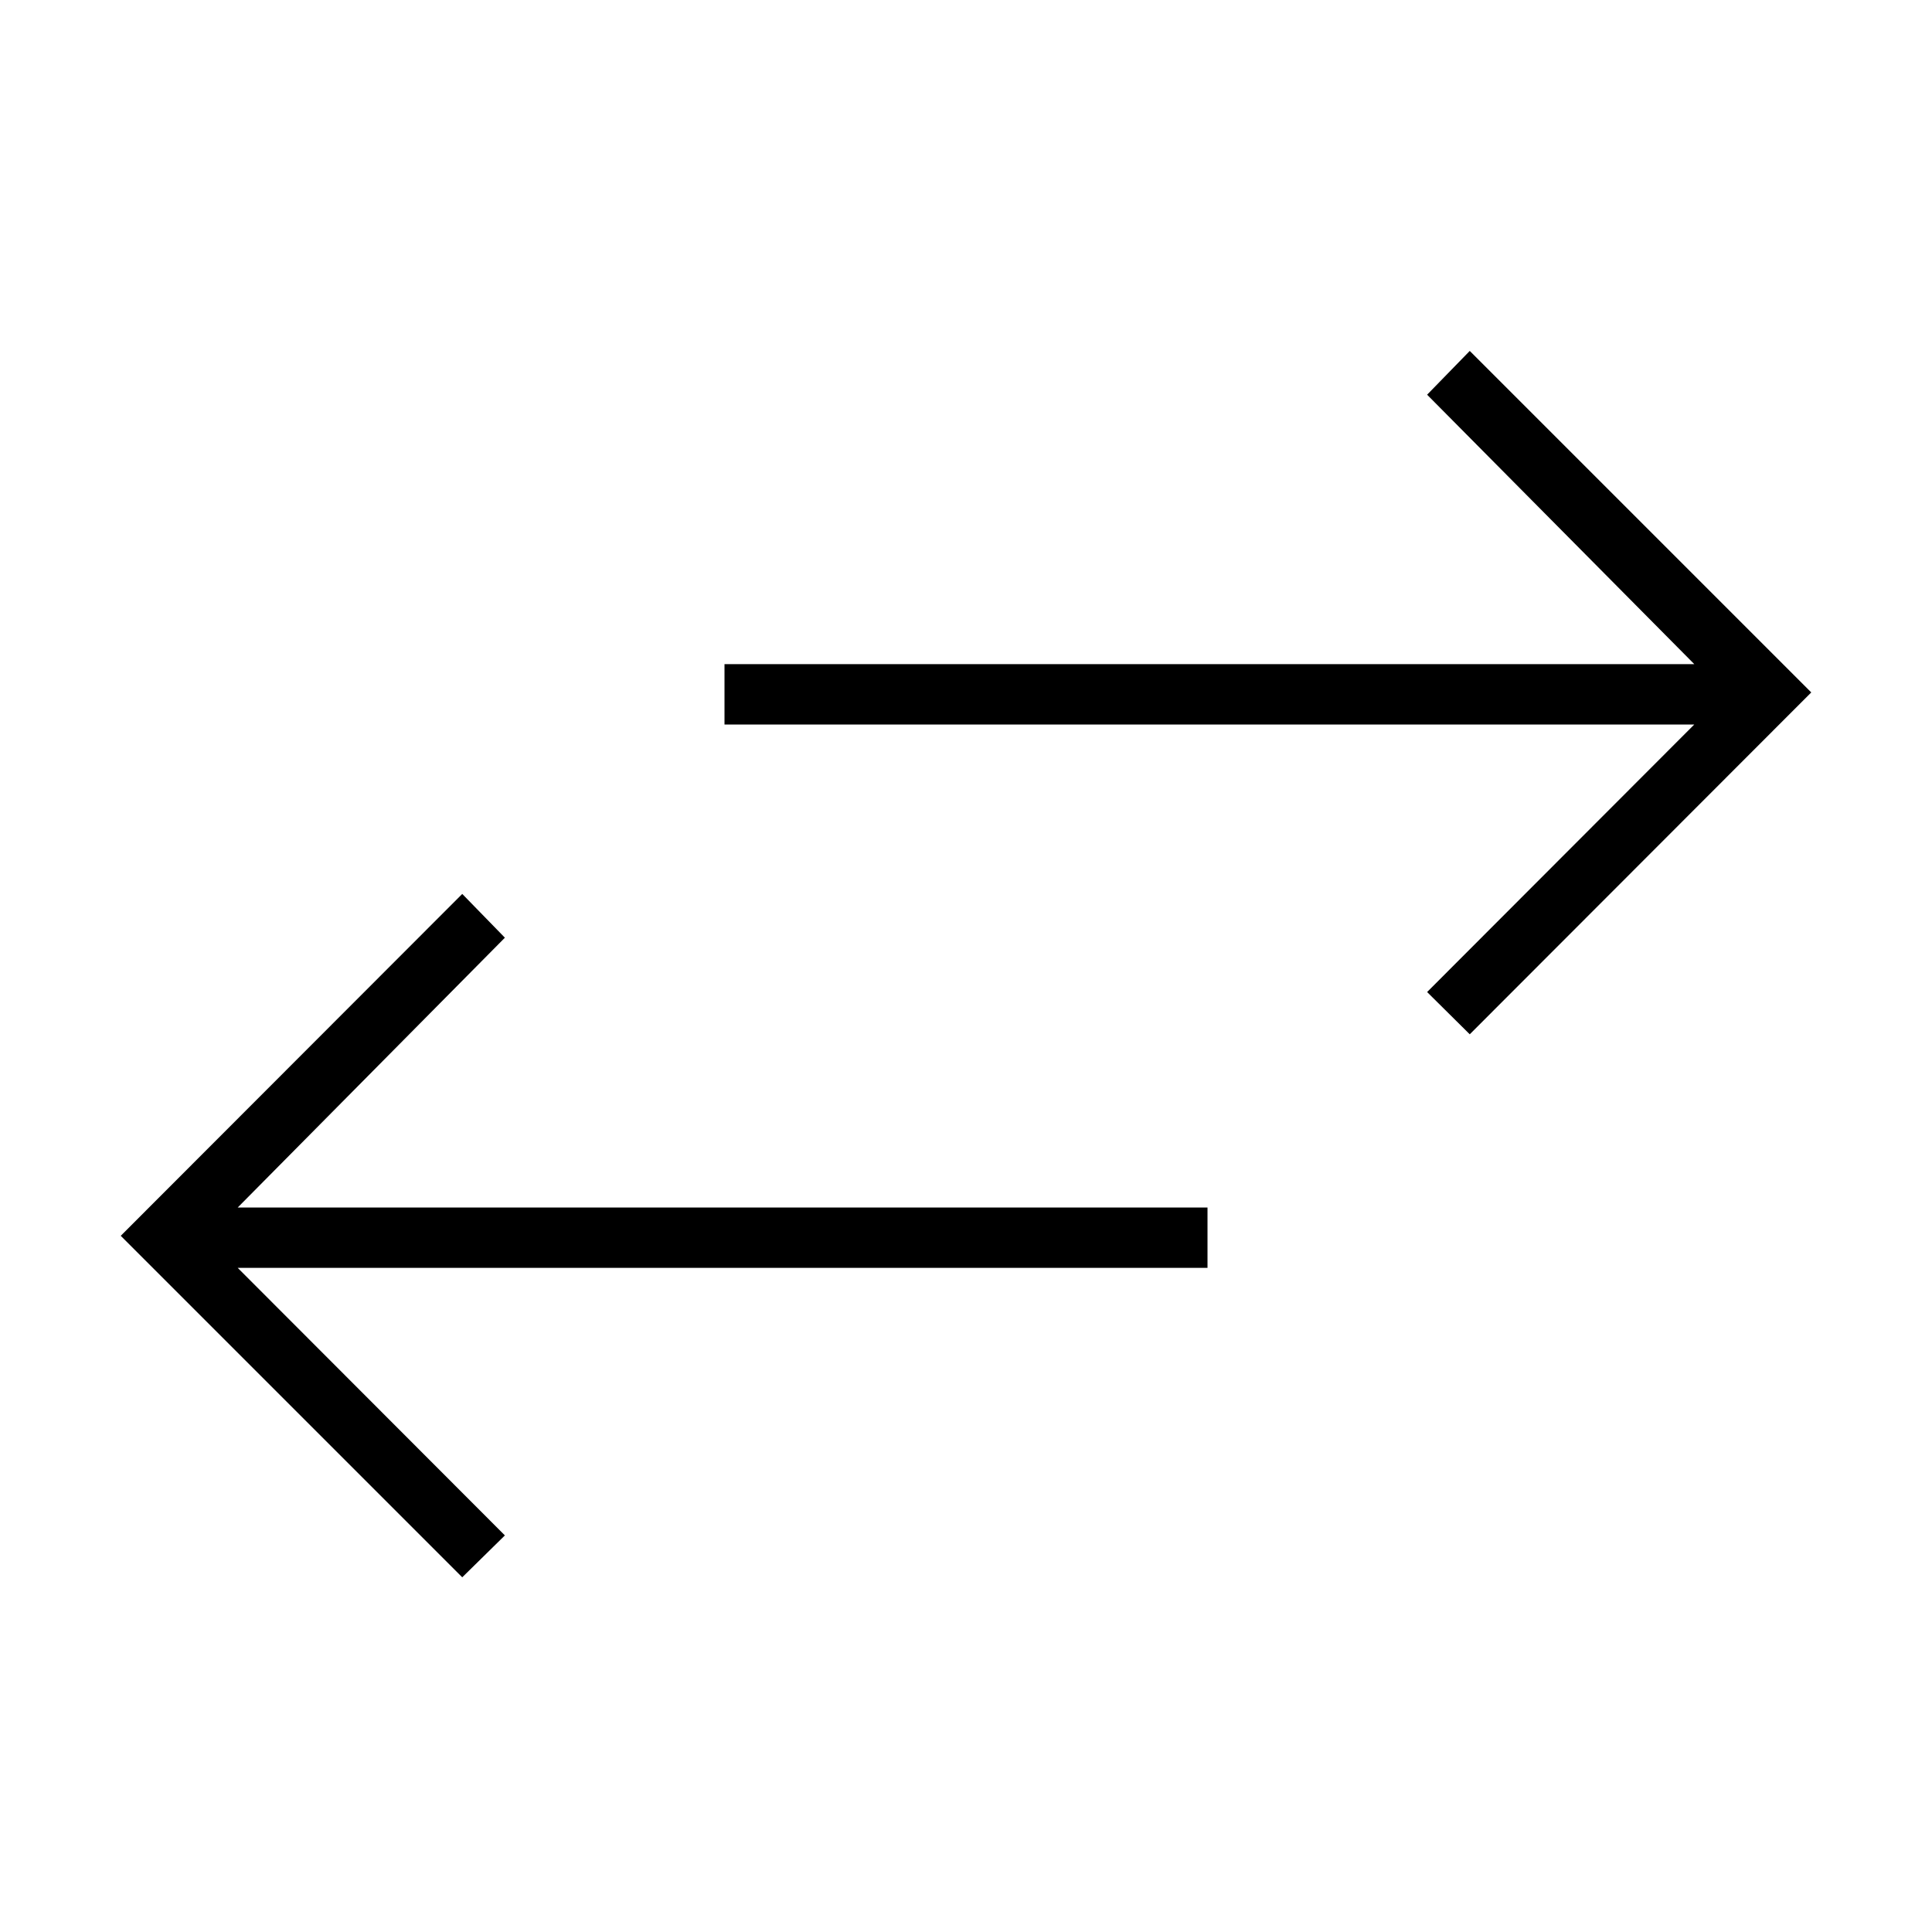
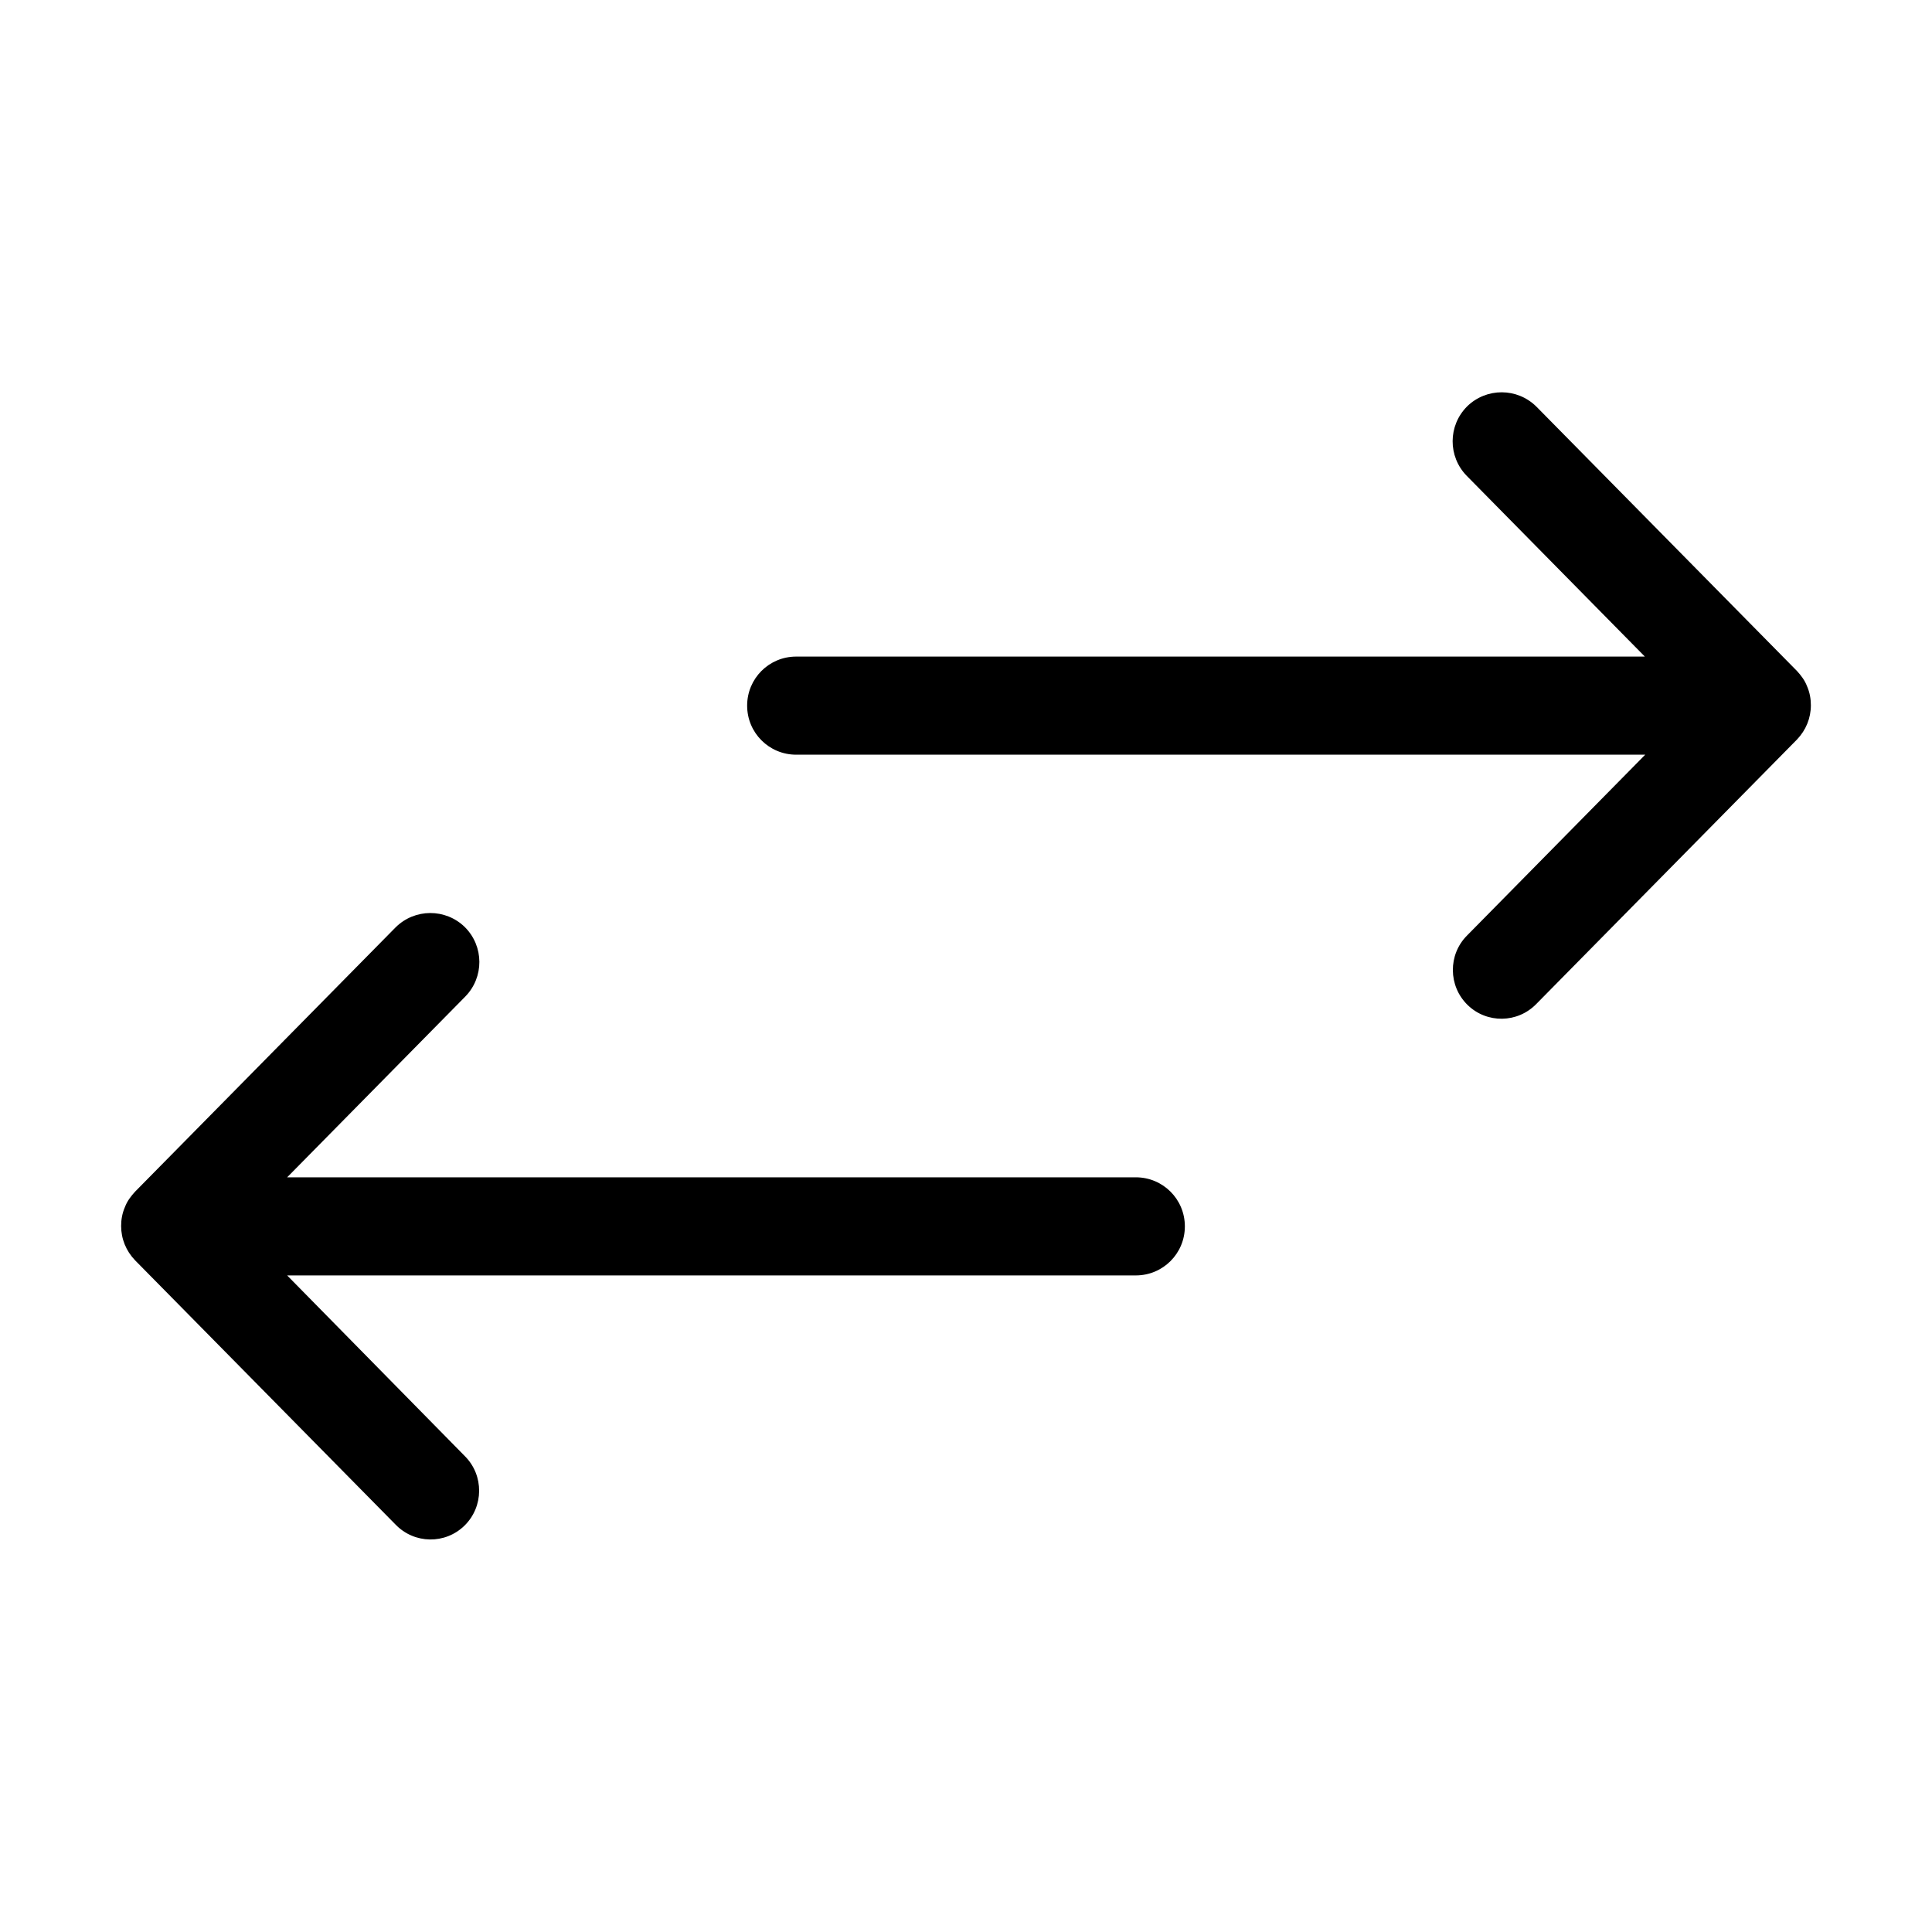
- <svg xmlns="http://www.w3.org/2000/svg" version="1.1" id="Layer_1" x="0px" y="0px" viewBox="0 0 512 512" enable-background="new 0 0 512 512" xml:space="preserve">
+ <svg xmlns="http://www.w3.org/2000/svg" version="1.1" id="Layer_1" x="0px" y="0px" viewBox="0 0 512 512" style="enable-background:new 0 0 512 512;" xml:space="preserve">
  <g>
-     <polygon points="389.5,93 378.2,104.6 449,176 192,176 192,192 449,192 378.2,262.9 389.5,274.1 480,183.5  " />
-     <polygon points="122.5,236.9 133.8,248.5 63,320 320,320 320,336 63,336 133.8,406.9 122.5,418 32,327.5  " />
+     <path d="M388.9,266.3c-5.1-5-5.2-13.3-0.1-18.4l47.2-47.9H211c-7.2,0-13-5.8-13-13s5.8-13,13-13h224.9l-47.2-47.9   c-5-5.1-5-13.3,0.1-18.4c5.1-5,13.3-5,18.4,0.1l69,70c0,0,0,0,0,0c1.1,1.2,2.1,2.5,2.7,4.1c0.7,1.6,1,3.3,1,5   c0,3.4-1.3,6.6-3.7,9.1l-69,70C402.2,271.2,394,271.3,388.9,266.3z" />
+     <path d="M123.1,404.3c5.1-5,5.2-13.3,0.1-18.4L76.1,338H301c7.2,0,13-5.8,13-13s-5.8-13-13-13H76.1l47.2-47.9   c5-5.1,5-13.3-0.1-18.4c-5.1-5-13.3-5-18.4,0.1l-69,70c0,0,0,0,0,0c-1.1,1.2-2.1,2.5-2.7,4.1c-0.7,1.6-1,3.3-1,5   c0,3.4,1.3,6.6,3.7,9.1l69,70C109.8,409.2,118,409.3,123.1,404.3z" />
  </g>
</svg>
